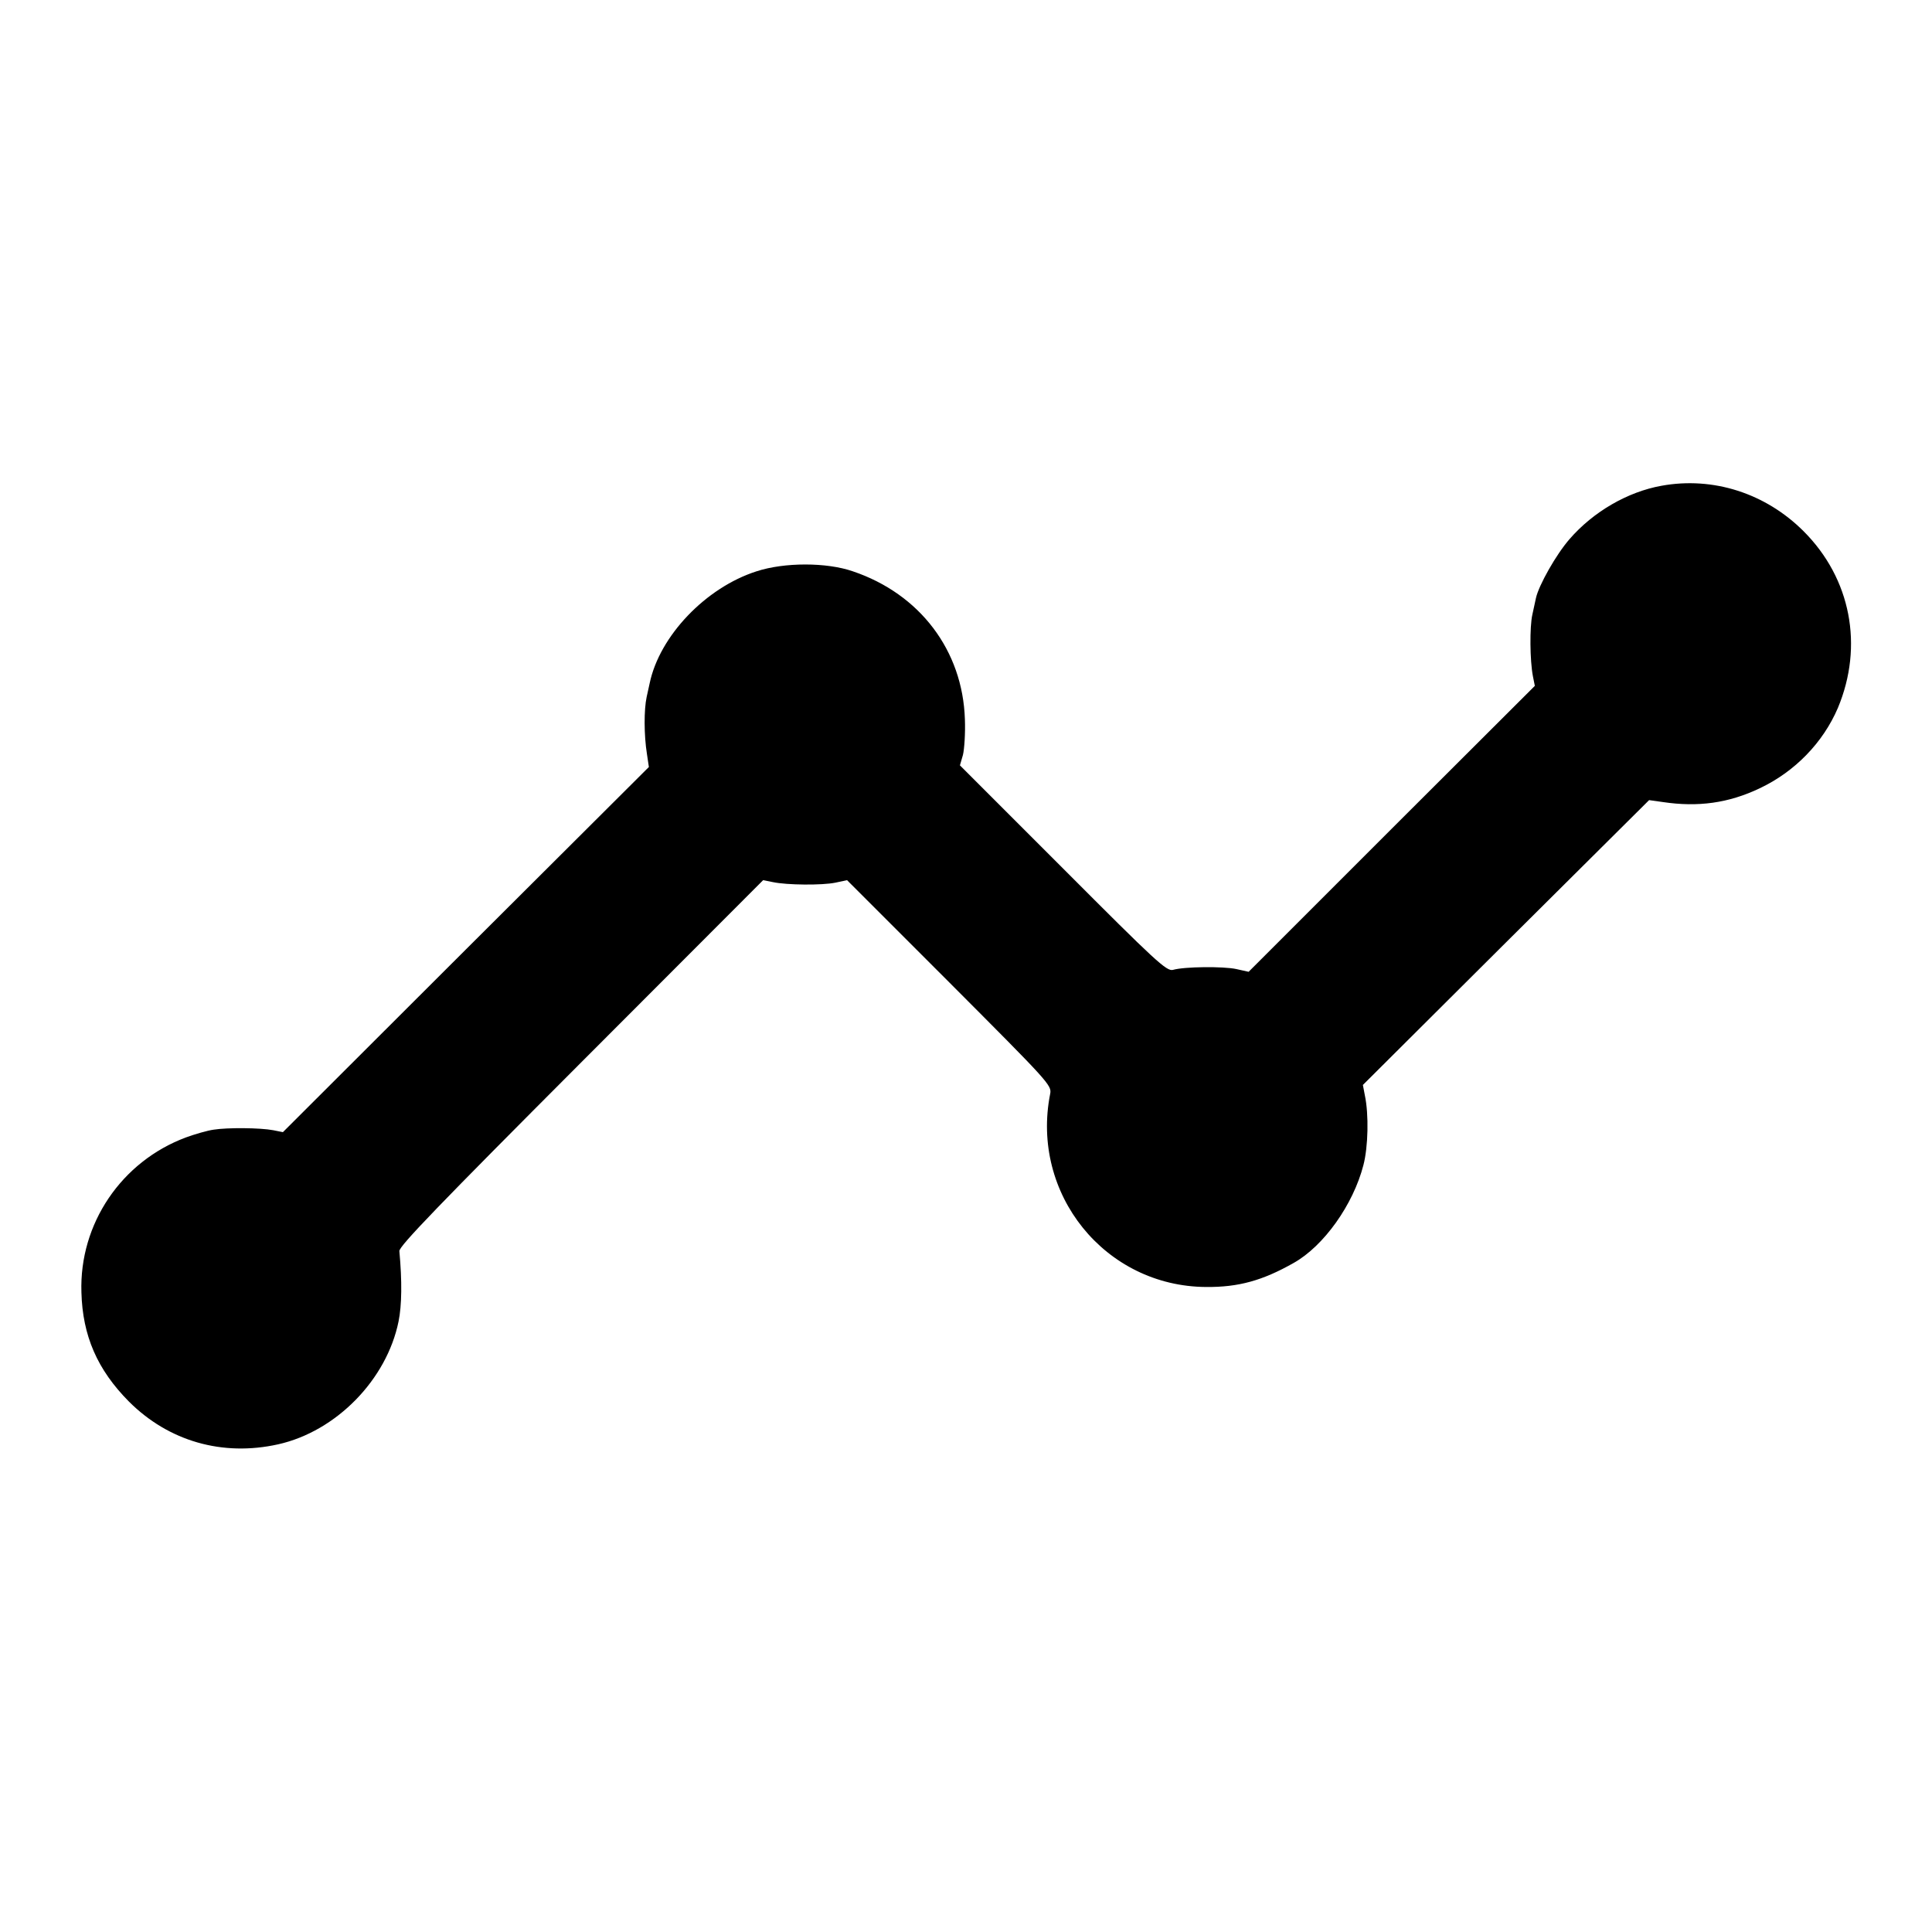
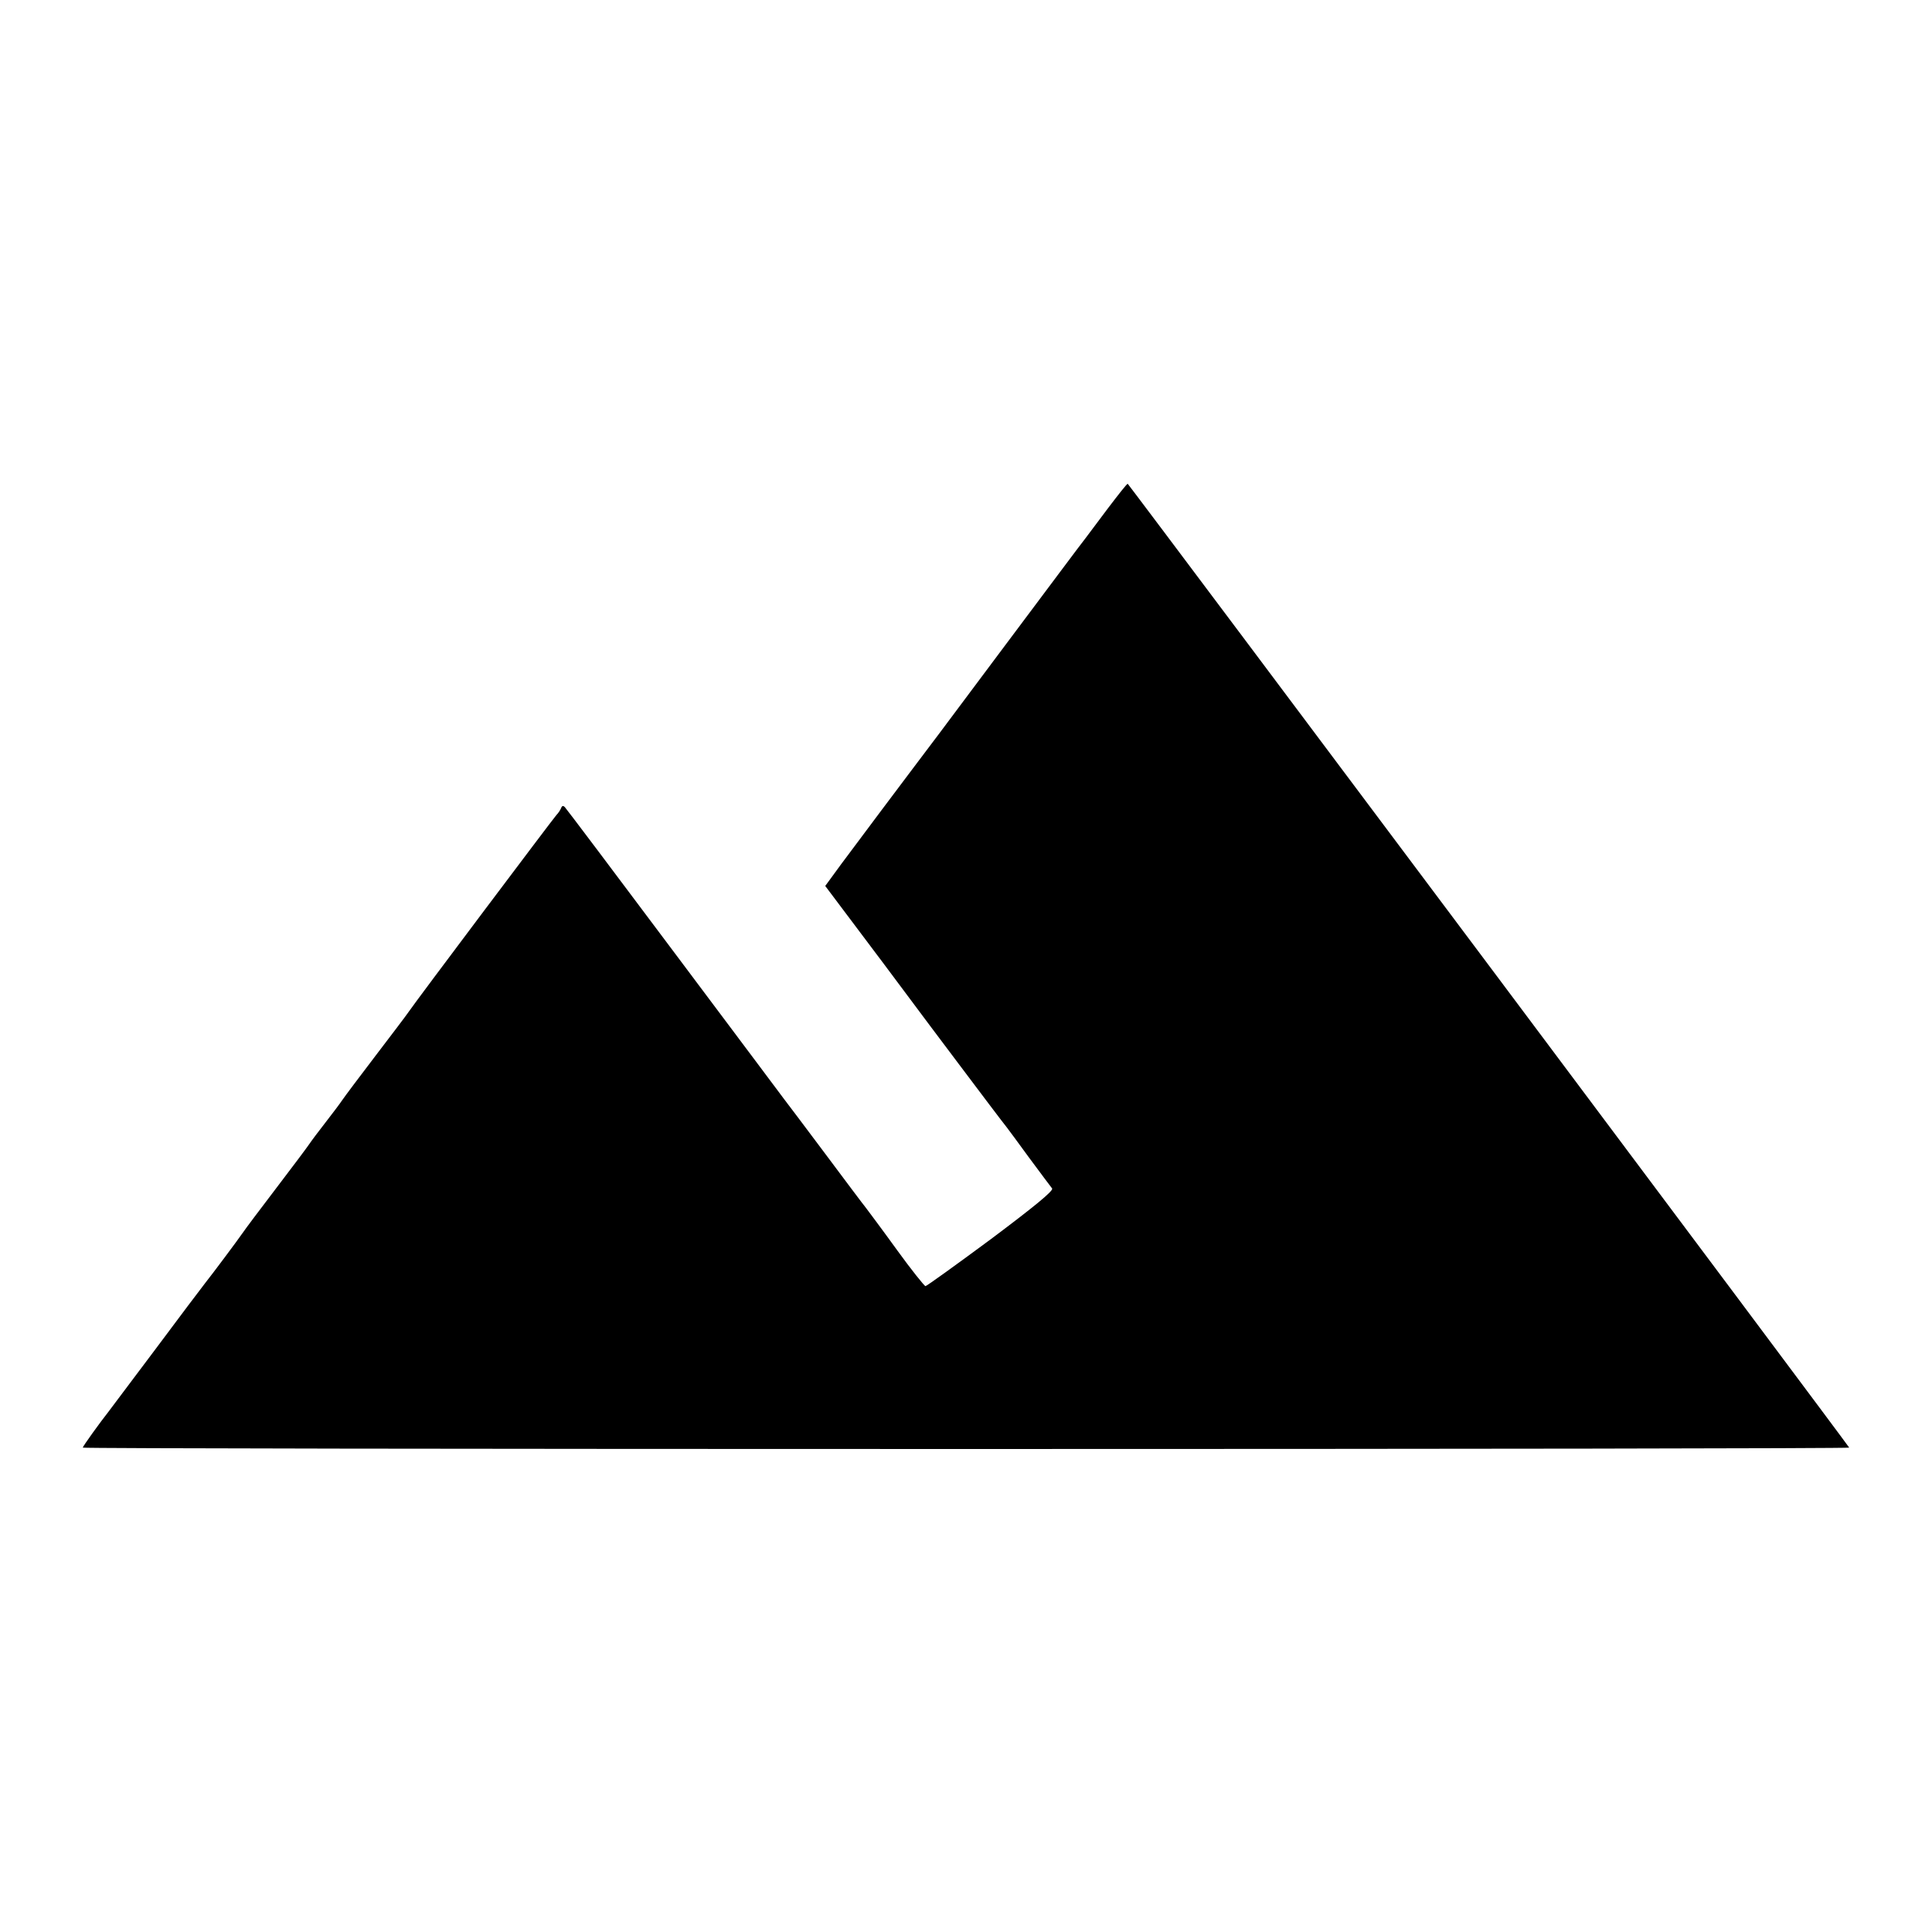
<svg xmlns="http://www.w3.org/2000/svg" version="1.0" width="700pt" height="700pt" viewBox="0 0 700 700" preserveAspectRatio="xMidYMid meet">
  <g transform="translate(0,700) scale(0.1,-0.1)" fill="#000000" stroke="none">
-     <path d="M6020 5240 c-123 -22 -247 -94 -333 -193 -49 -56 -112 -168 -122 -214 -2 -10 -8 -37 -13 -60 -10 -44 -9 -166 2 -223 l7 -35 -519 -518 -518 -518 -45 10 c-46 10 -187 9 -229 -3 -23 -6 -61 29 -398 367 l-374 374 11 38 c5 21 9 79 7 129 -8 249 -163 454 -406 536 -95 33 -248 33 -349 0 -184 -59 -351 -234 -387 -405 -1 -5 -6 -28 -11 -50 -10 -46 -10 -138 1 -207 l7 -47 -663 -661 -663 -662 -35 7 c-47 9 -166 10 -216 2 -22 -3 -67 -16 -100 -28 -234 -87 -387 -313 -379 -561 4 -158 58 -281 172 -396 144 -144 339 -200 541 -155 210 47 393 234 436 445 12 59 13 146 3 255 -2 17 148 172 658 683 l660 661 35 -7 c51 -11 179 -12 227 -2 l42 9 371 -371 c360 -361 371 -372 365 -403 -72 -363 199 -698 565 -700 117 -1 204 23 317 87 109 61 216 211 253 355 17 65 20 183 5 253 l-7 37 518 516 519 516 50 -7 c127 -19 238 -4 351 50 127 60 229 165 283 291 94 225 47 469 -124 640 -138 138 -328 199 -515 165z" />
+     <path d="M4014 5158 c-38 -51 -74 -99 -81 -108 -7 -8 -148 -197 -315 -420 -166 -223 -306 -409 -311 -415 -14 -18 -202 -269 -260 -347 l-57 -78 212 -282 c116 -156 237 -317 268 -358 31 -41 82 -109 113 -150 31 -41 60 -79 65 -85 4 -5 41 -55 81 -110 41 -55 78 -105 83 -111 6 -8 -65 -66 -221 -183 -127 -94 -234 -171 -238 -171 -4 1 -51 59 -103 131 -52 72 -103 140 -112 152 -10 12 -78 103 -152 202 -74 99 -139 185 -143 190 -4 6 -183 244 -397 530 -214 286 -394 525 -399 530 -6 7 -11 6 -14 -3 -3 -7 -10 -18 -17 -25 -11 -12 -506 -670 -536 -714 -8 -12 -62 -83 -120 -159 -58 -76 -112 -148 -120 -160 -8 -12 -35 -48 -60 -80 -25 -32 -52 -68 -60 -80 -8 -12 -62 -84 -120 -160 -58 -76 -112 -148 -120 -160 -20 -29 -109 -148 -136 -182 -12 -15 -94 -124 -182 -242 -89 -118 -165 -220 -169 -225 -30 -38 -93 -125 -93 -130 0 -3 1440 -5 3200 -5 1760 0 3200 2 3200 5 0 4 -2587 3460 -2614 3492 -2 2 -34 -39 -72 -89z" />
  </g>
</svg>
